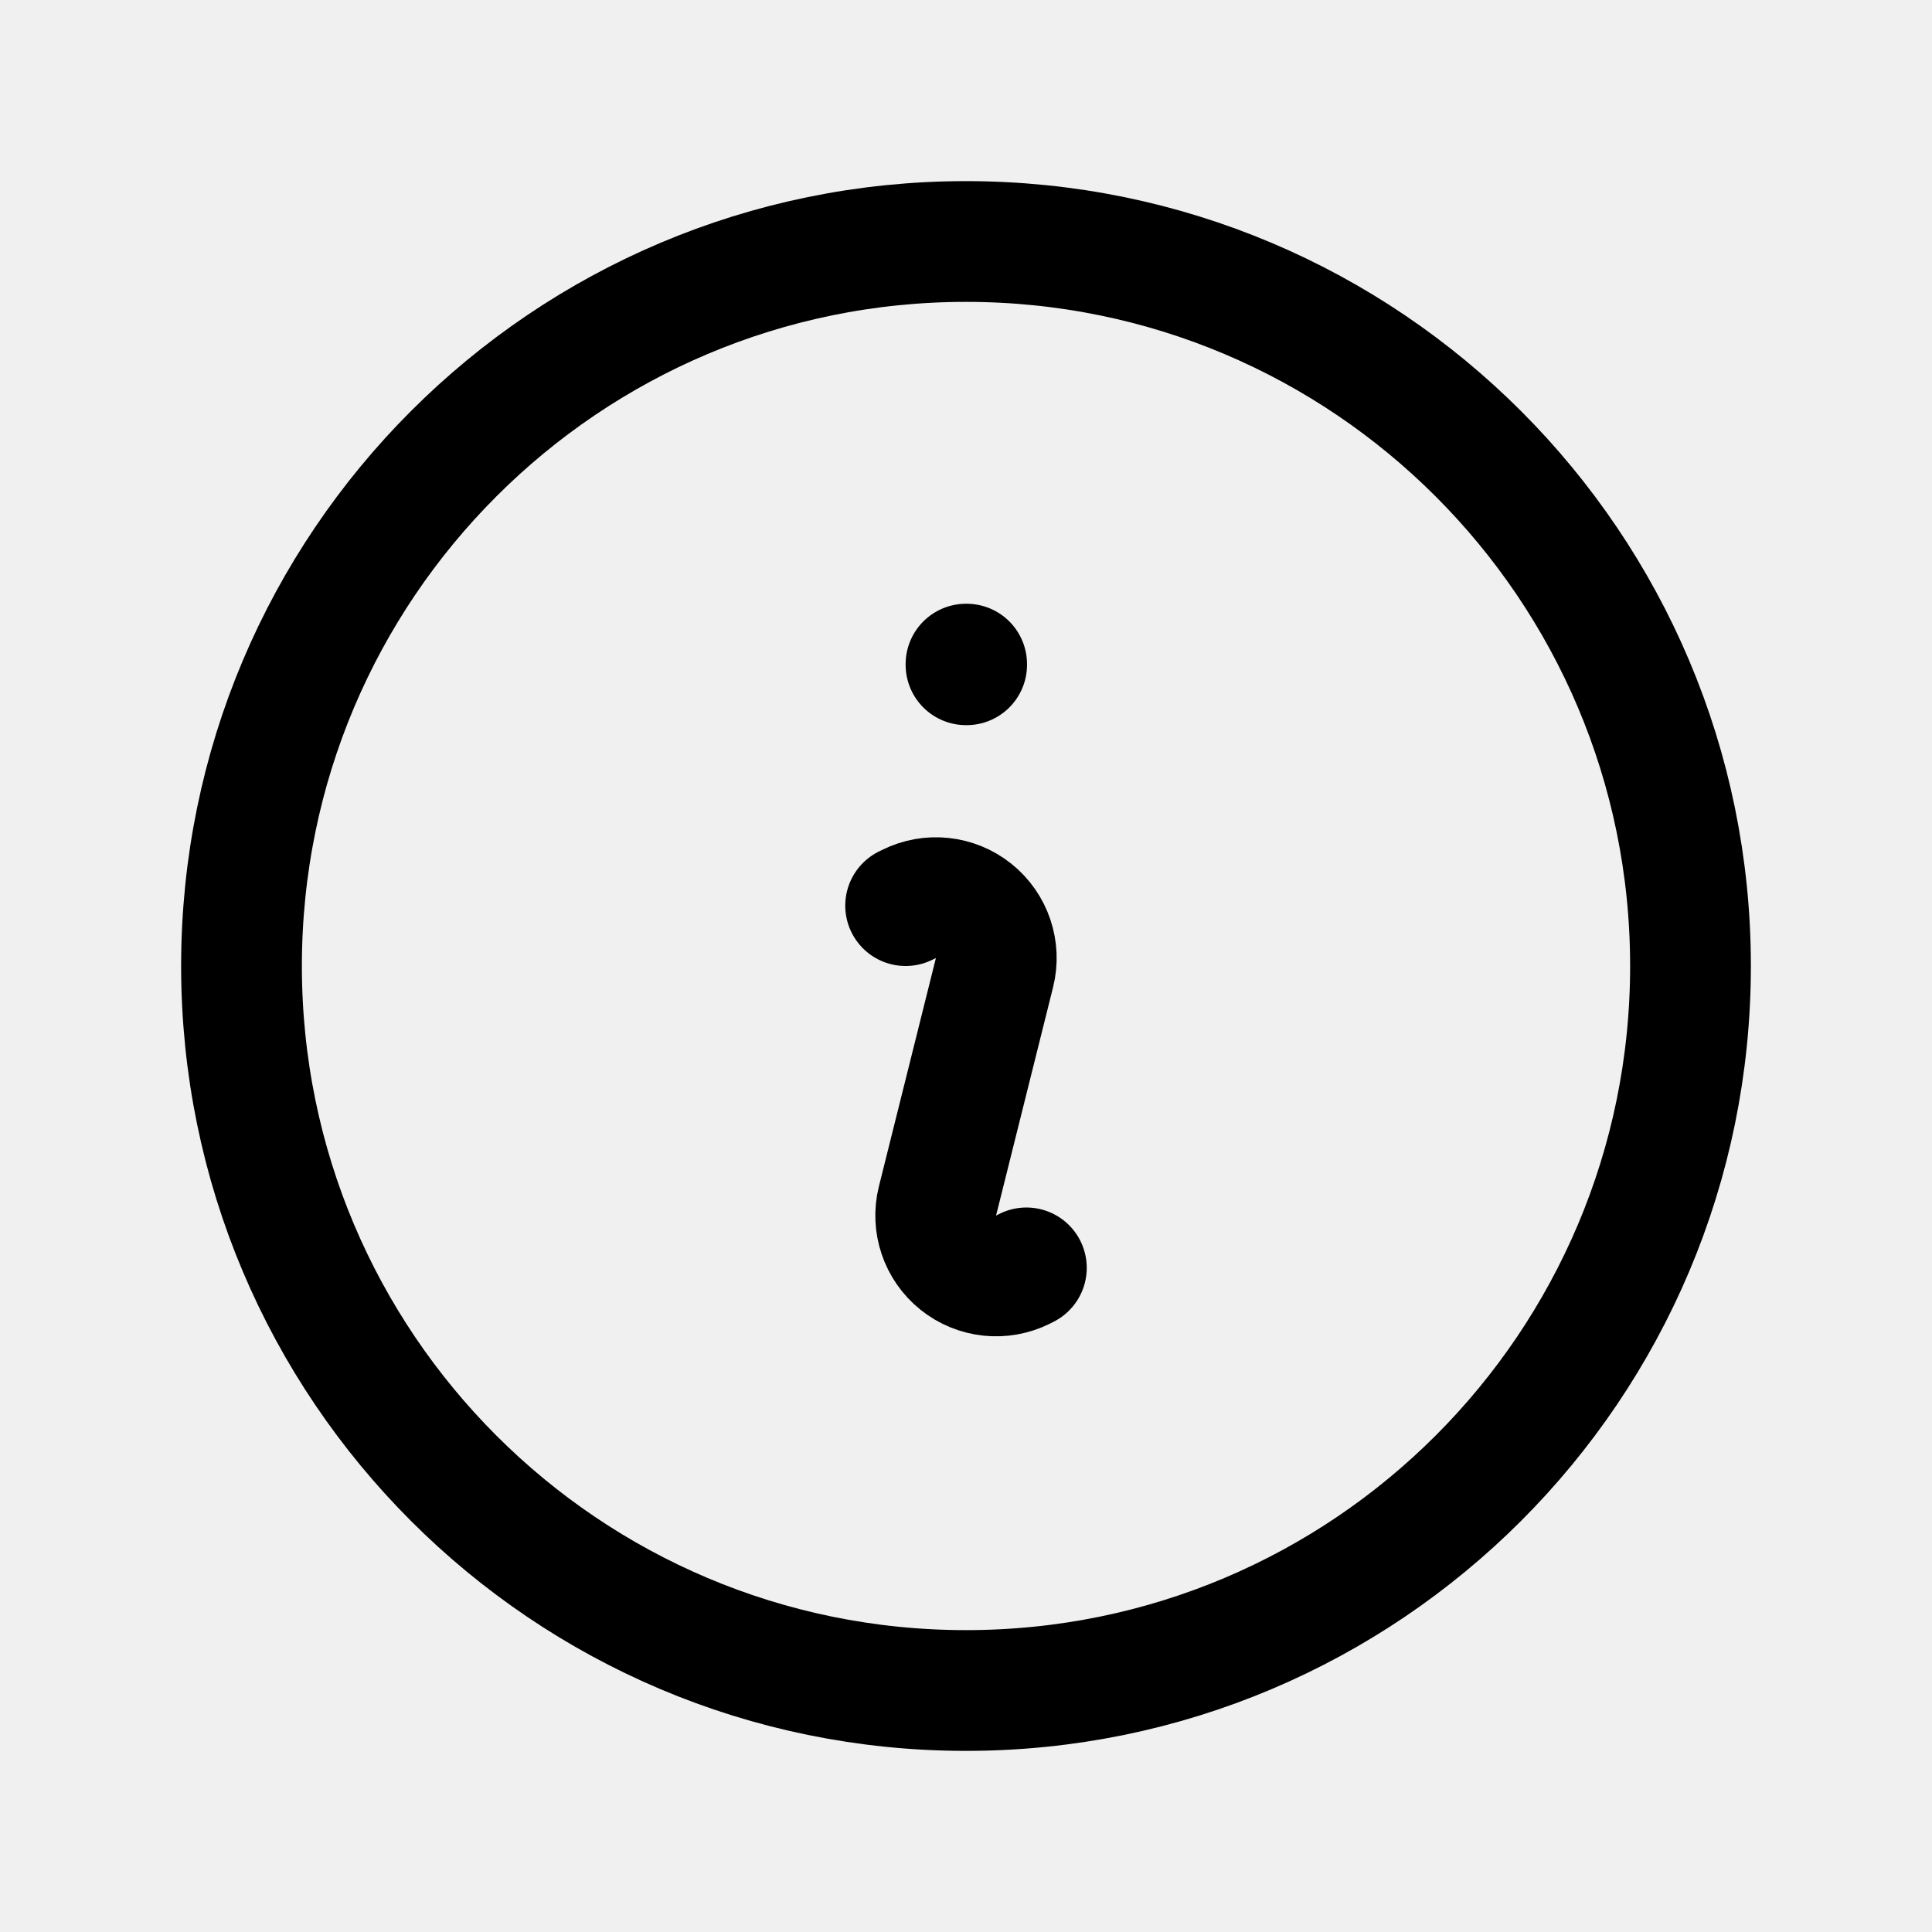
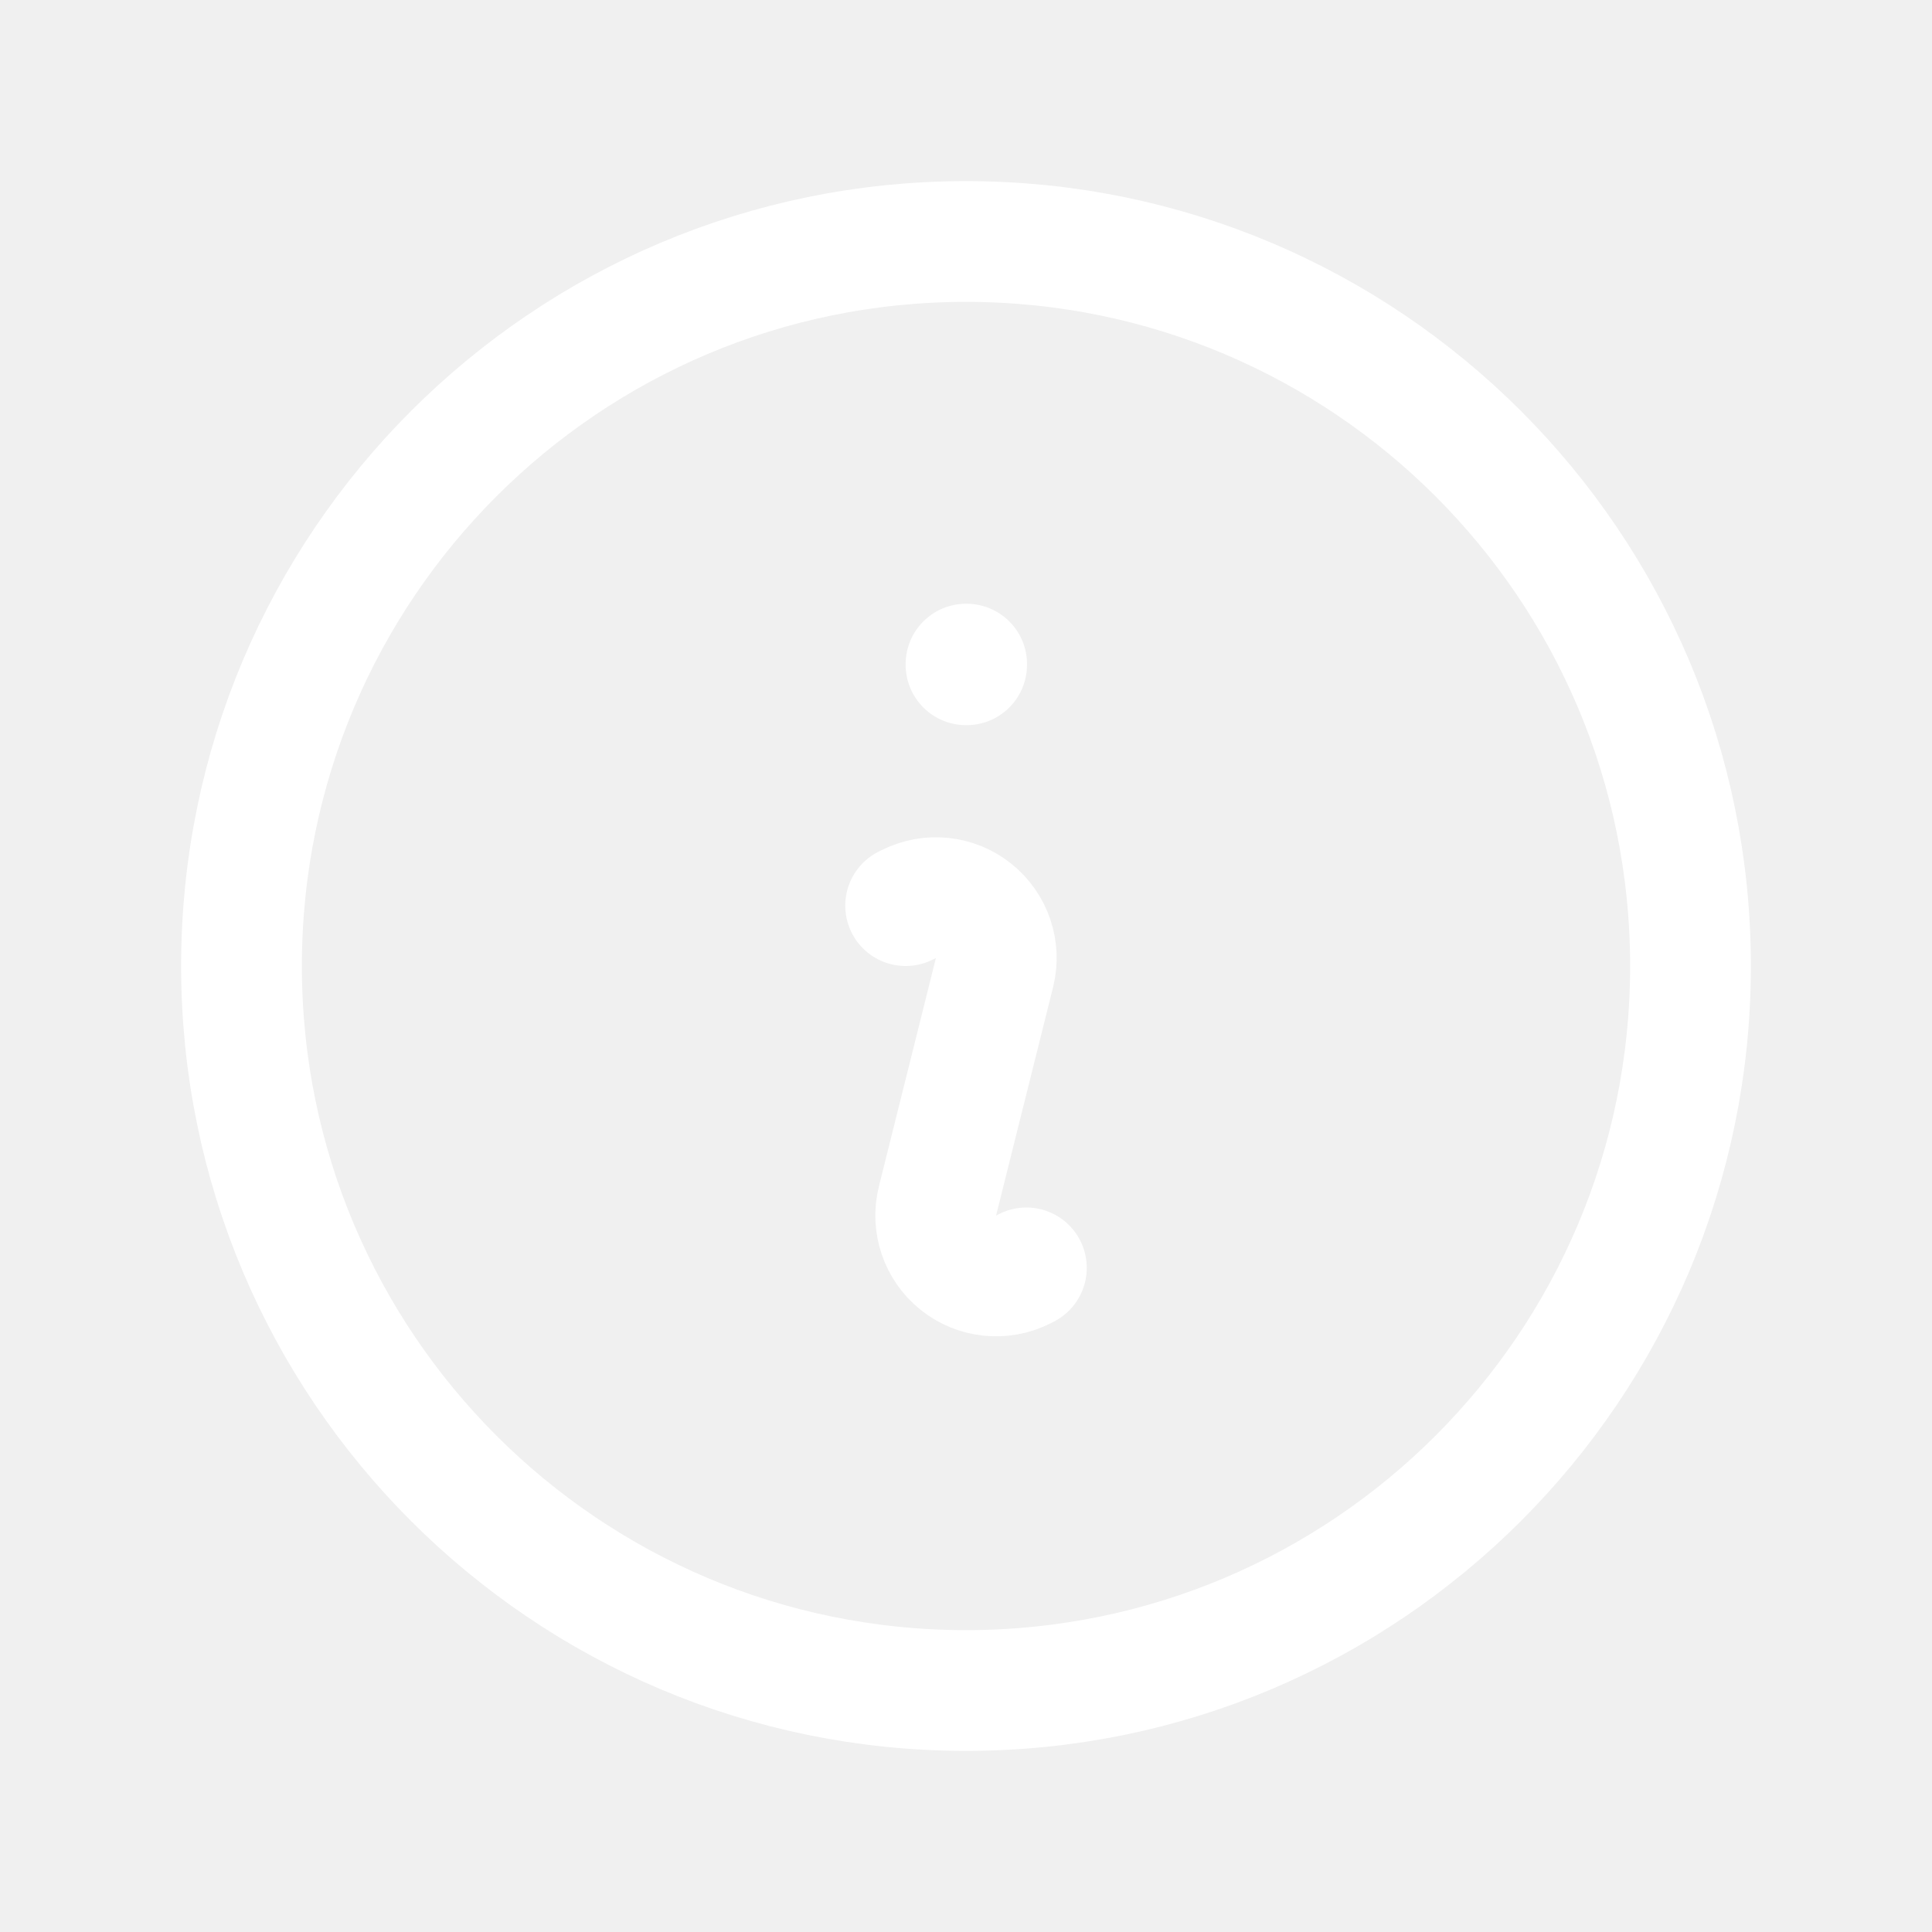
- <svg xmlns="http://www.w3.org/2000/svg" fill="none" viewBox="0 0 24 24" stroke-width="1.5" stroke="currentColor" class="size-6">
+ <svg xmlns="http://www.w3.org/2000/svg" fill="none" viewBox="0 0 24 24" stroke-width="1.5" stroke="#FFFFFF" class="size-6">
  <path stroke-linecap="round" stroke-linejoin="round" d="m11.25 11.25.041-.02a.75.75 0 0 1 1.063.852l-.708 2.836a.75.75 0 0 0 1.063.853l.041-.021M21 12a9 9 0 1 1-18 0 9 9 0 0 1 18 0Zm-9-3.75h.008v.008H12V8.25Z" />
</svg>
